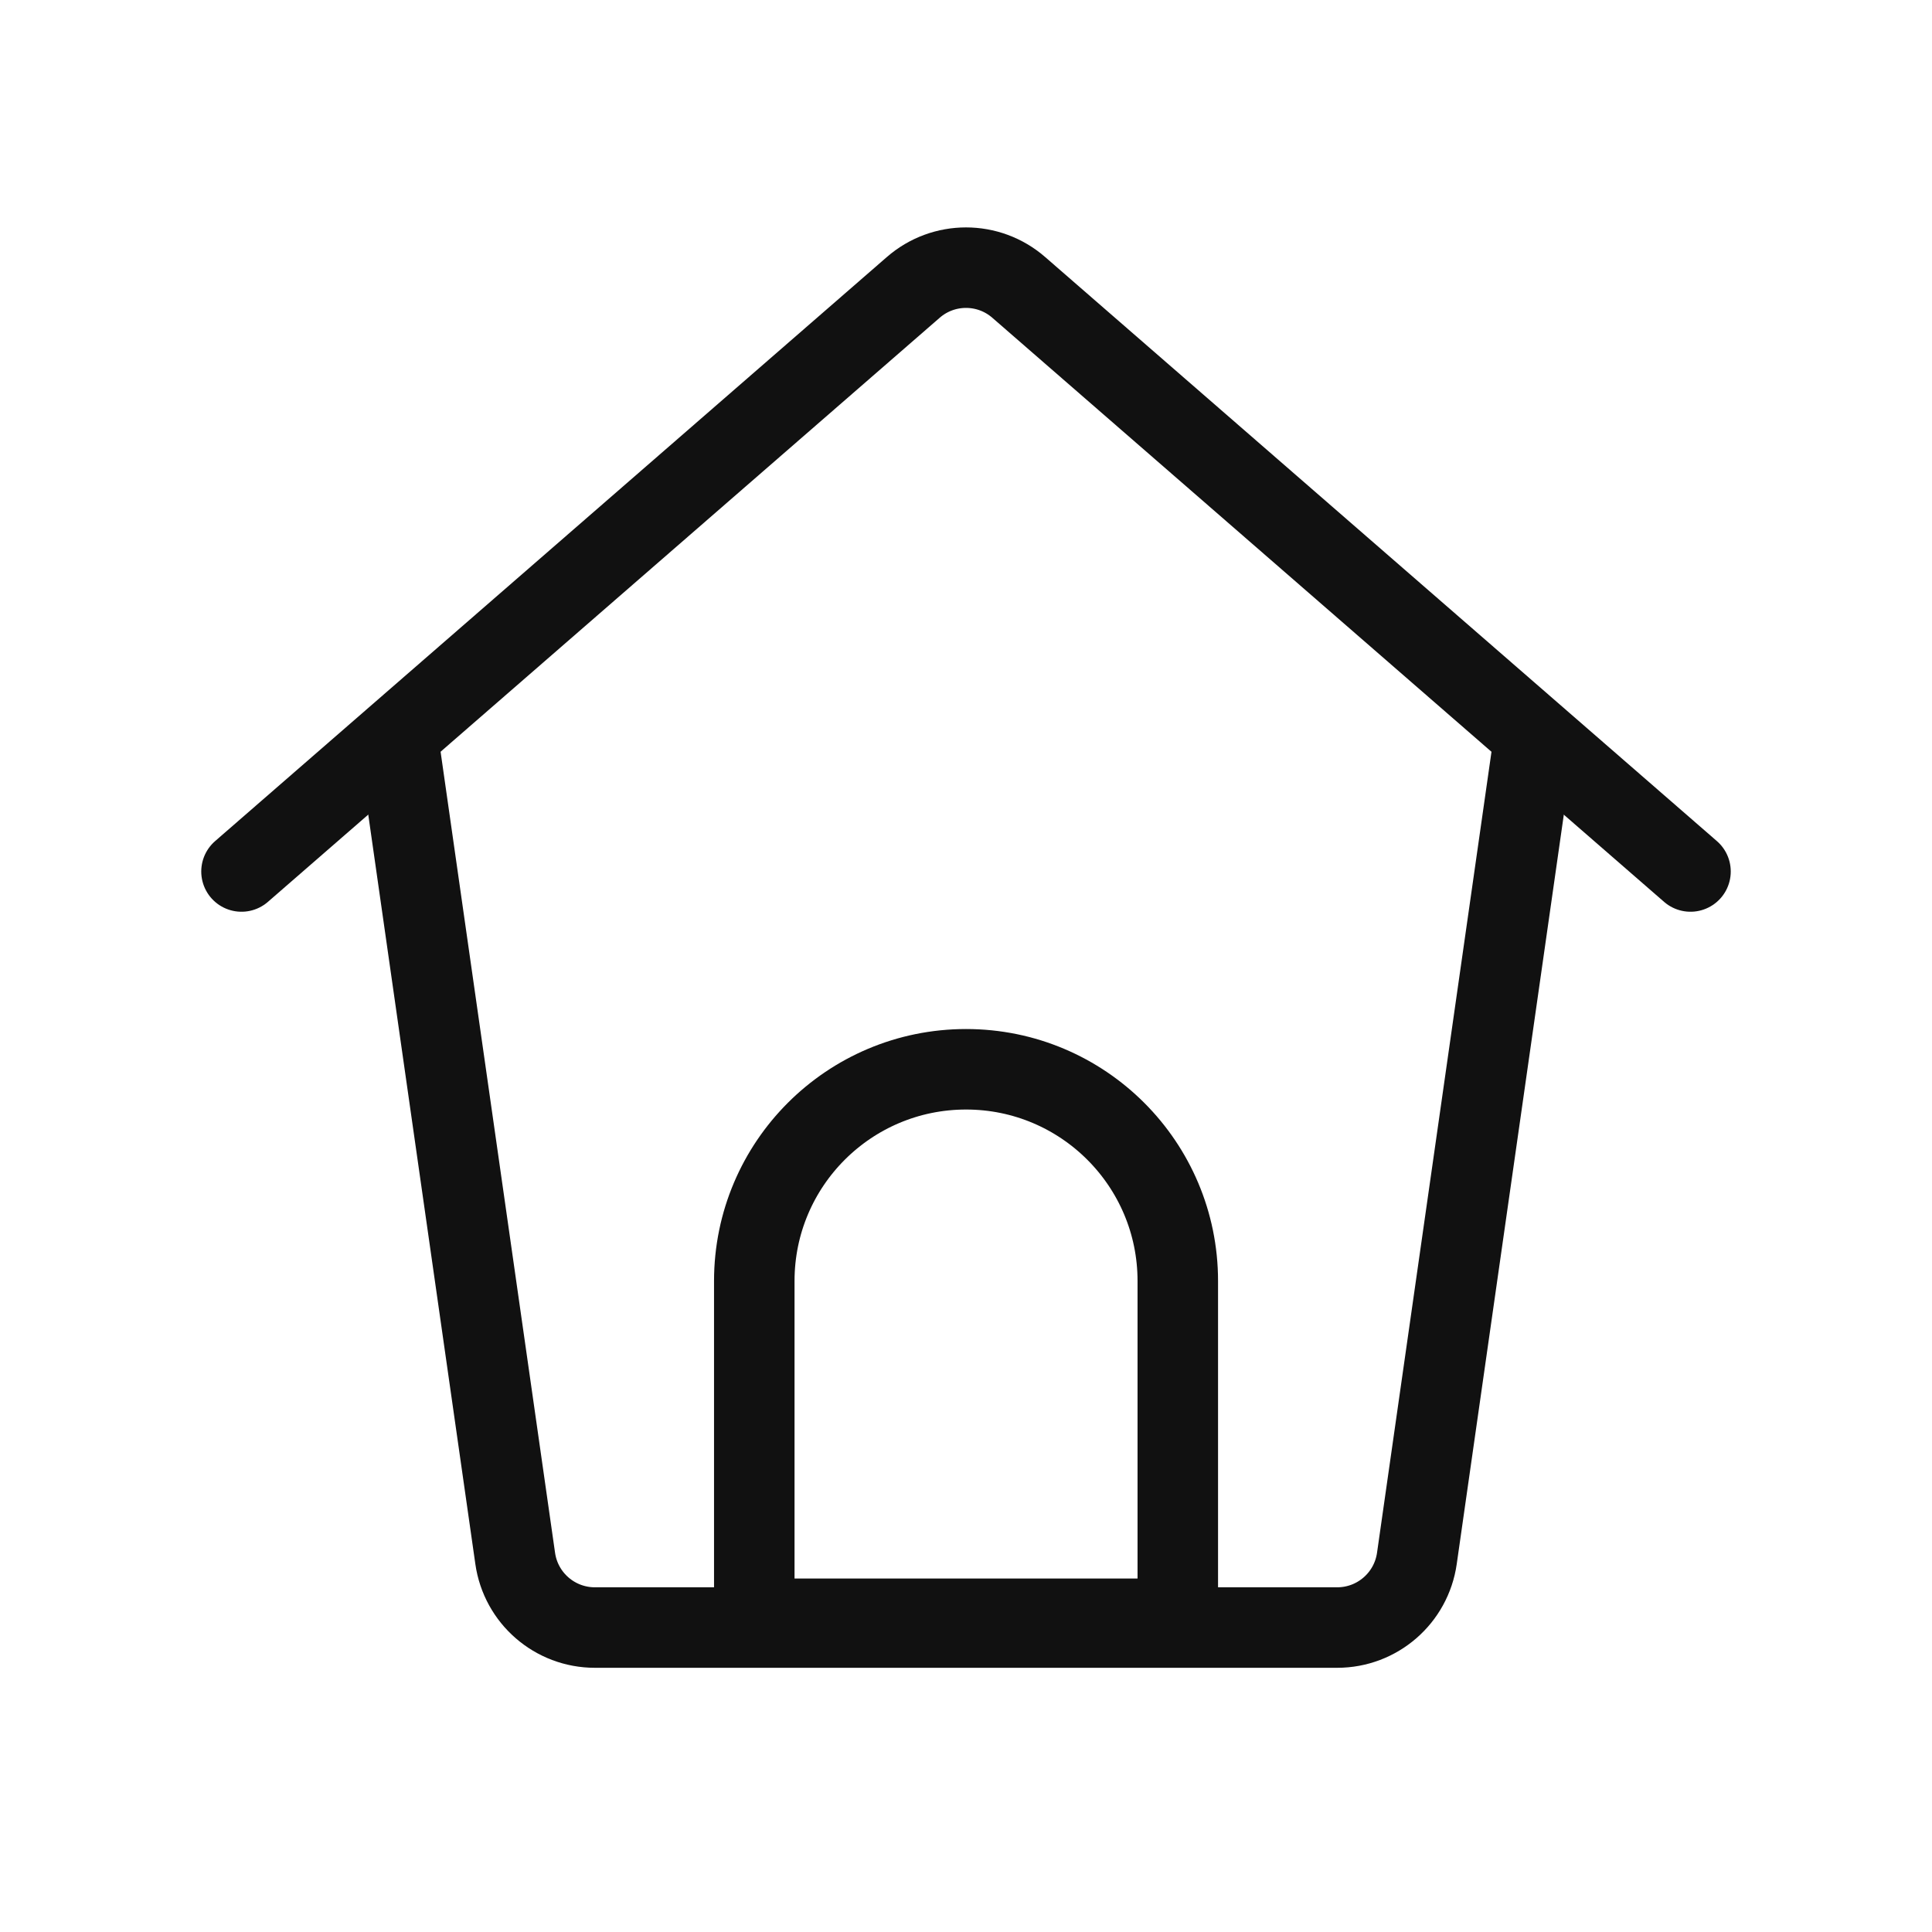
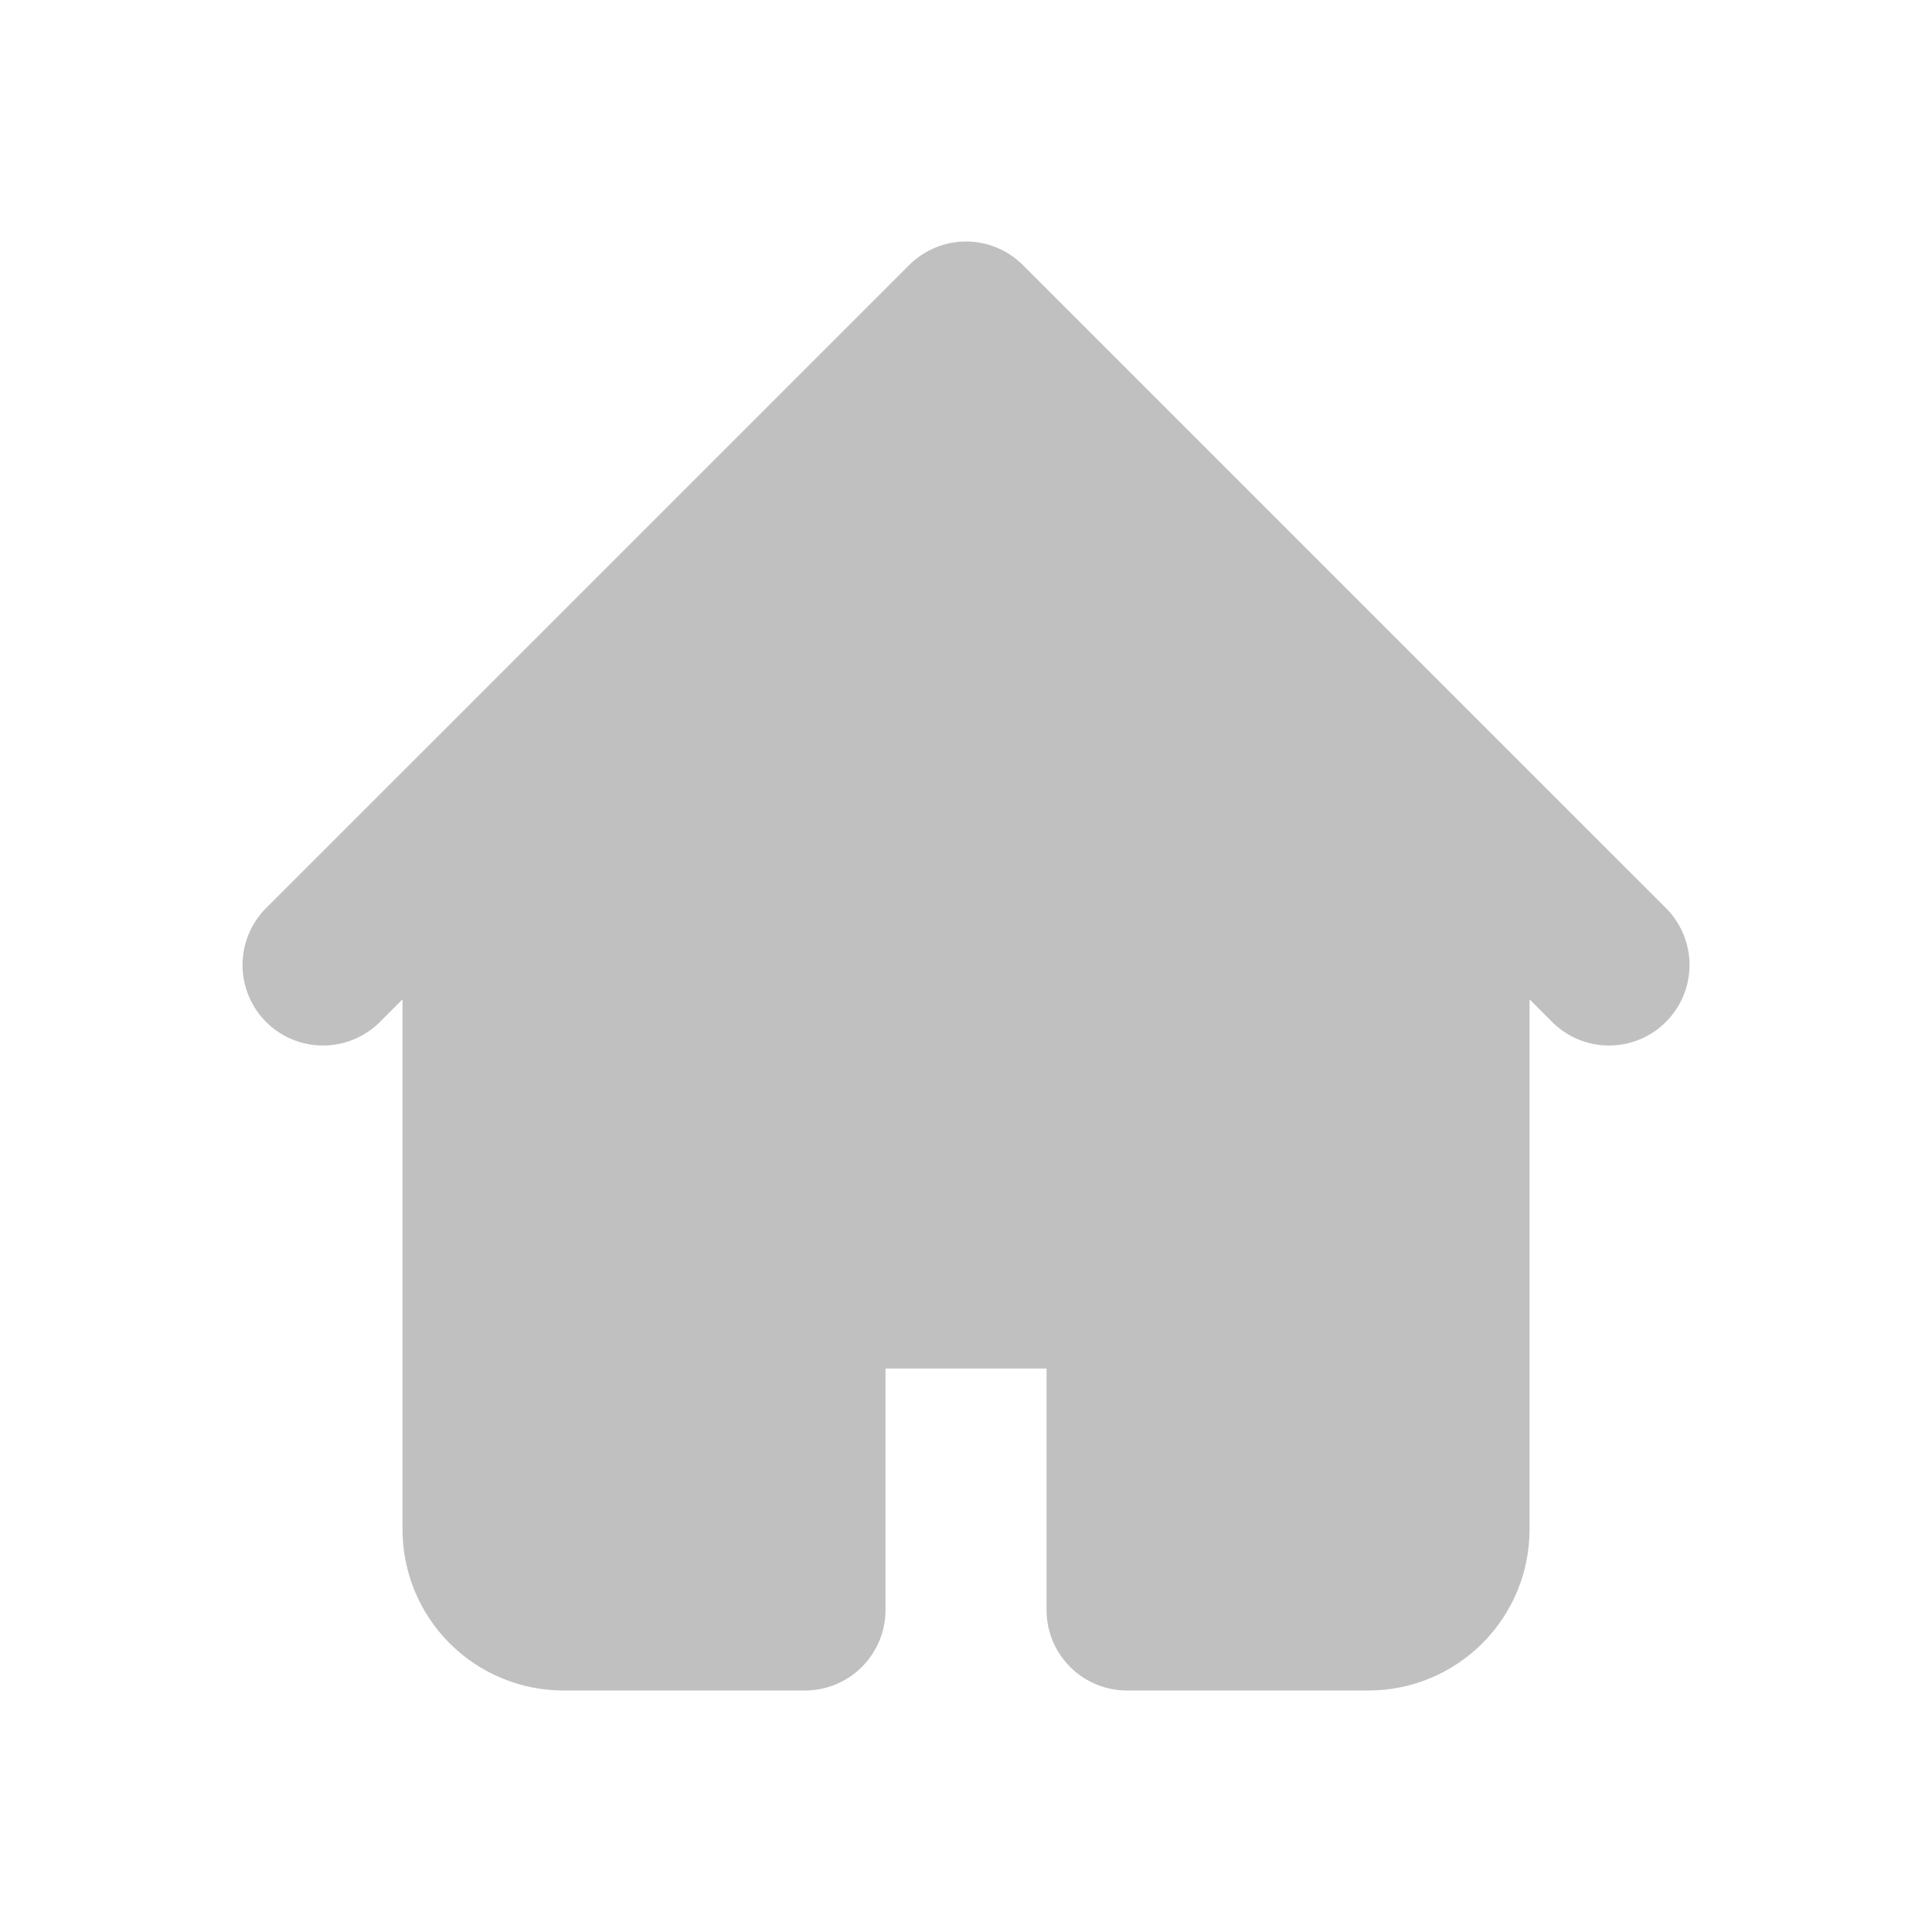
- <svg xmlns="http://www.w3.org/2000/svg" width="24" height="24" viewBox="0 0 24 24" fill="none">
-   <path d="M9.37 15.913C9.37 14.46 10.548 13.283 12.001 13.283C13.453 13.283 14.631 14.46 14.631 15.913V20.109H9.37V15.913Z" stroke="#111111" />
-   <path d="M4.957 9.261L6.4 19.359C6.47 19.852 6.892 20.218 7.39 20.218H16.611C17.109 20.218 17.531 19.852 17.601 19.359L19.044 9.261" stroke="#111111" stroke-linecap="round" />
-   <path d="M3 10.826L11.344 3.571C11.72 3.243 12.28 3.243 12.656 3.571L21 10.826" stroke="#111111" stroke-linecap="round" />
+ <svg xmlns="http://www.w3.org/2000/svg" width="32" height="32" viewBox="0 0 32 32" fill="none">
+   <path fill-rule="evenodd" clip-rule="evenodd" d="M15.058 4.391C15.308 4.141 15.647 4 16 4C16.354 4 16.693 4.141 16.943 4.391L24.943 12.391L27.61 15.057C27.852 15.309 27.987 15.646 27.984 15.995C27.981 16.345 27.84 16.679 27.593 16.926C27.346 17.174 27.012 17.314 26.662 17.317C26.312 17.32 25.976 17.186 25.724 16.943L25.334 16.552V25.333C25.334 26.041 25.053 26.719 24.552 27.219C24.052 27.719 23.374 28 22.667 28H18.667C18.313 28 17.974 27.86 17.724 27.609C17.474 27.359 17.334 27.02 17.334 26.667V22.667H14.667V26.667C14.667 27.02 14.526 27.359 14.276 27.609C14.026 27.86 13.687 28 13.334 28H9.334C8.626 28 7.948 27.719 7.448 27.219C6.948 26.719 6.667 26.041 6.667 25.333V16.552L6.276 16.943C6.025 17.186 5.688 17.32 5.338 17.317C4.989 17.314 4.654 17.174 4.407 16.926C4.16 16.679 4.02 16.345 4.017 15.995C4.014 15.646 4.148 15.309 4.391 15.057L7.058 12.391L15.058 4.391Z" fill="#C0C0C0" />
</svg>
